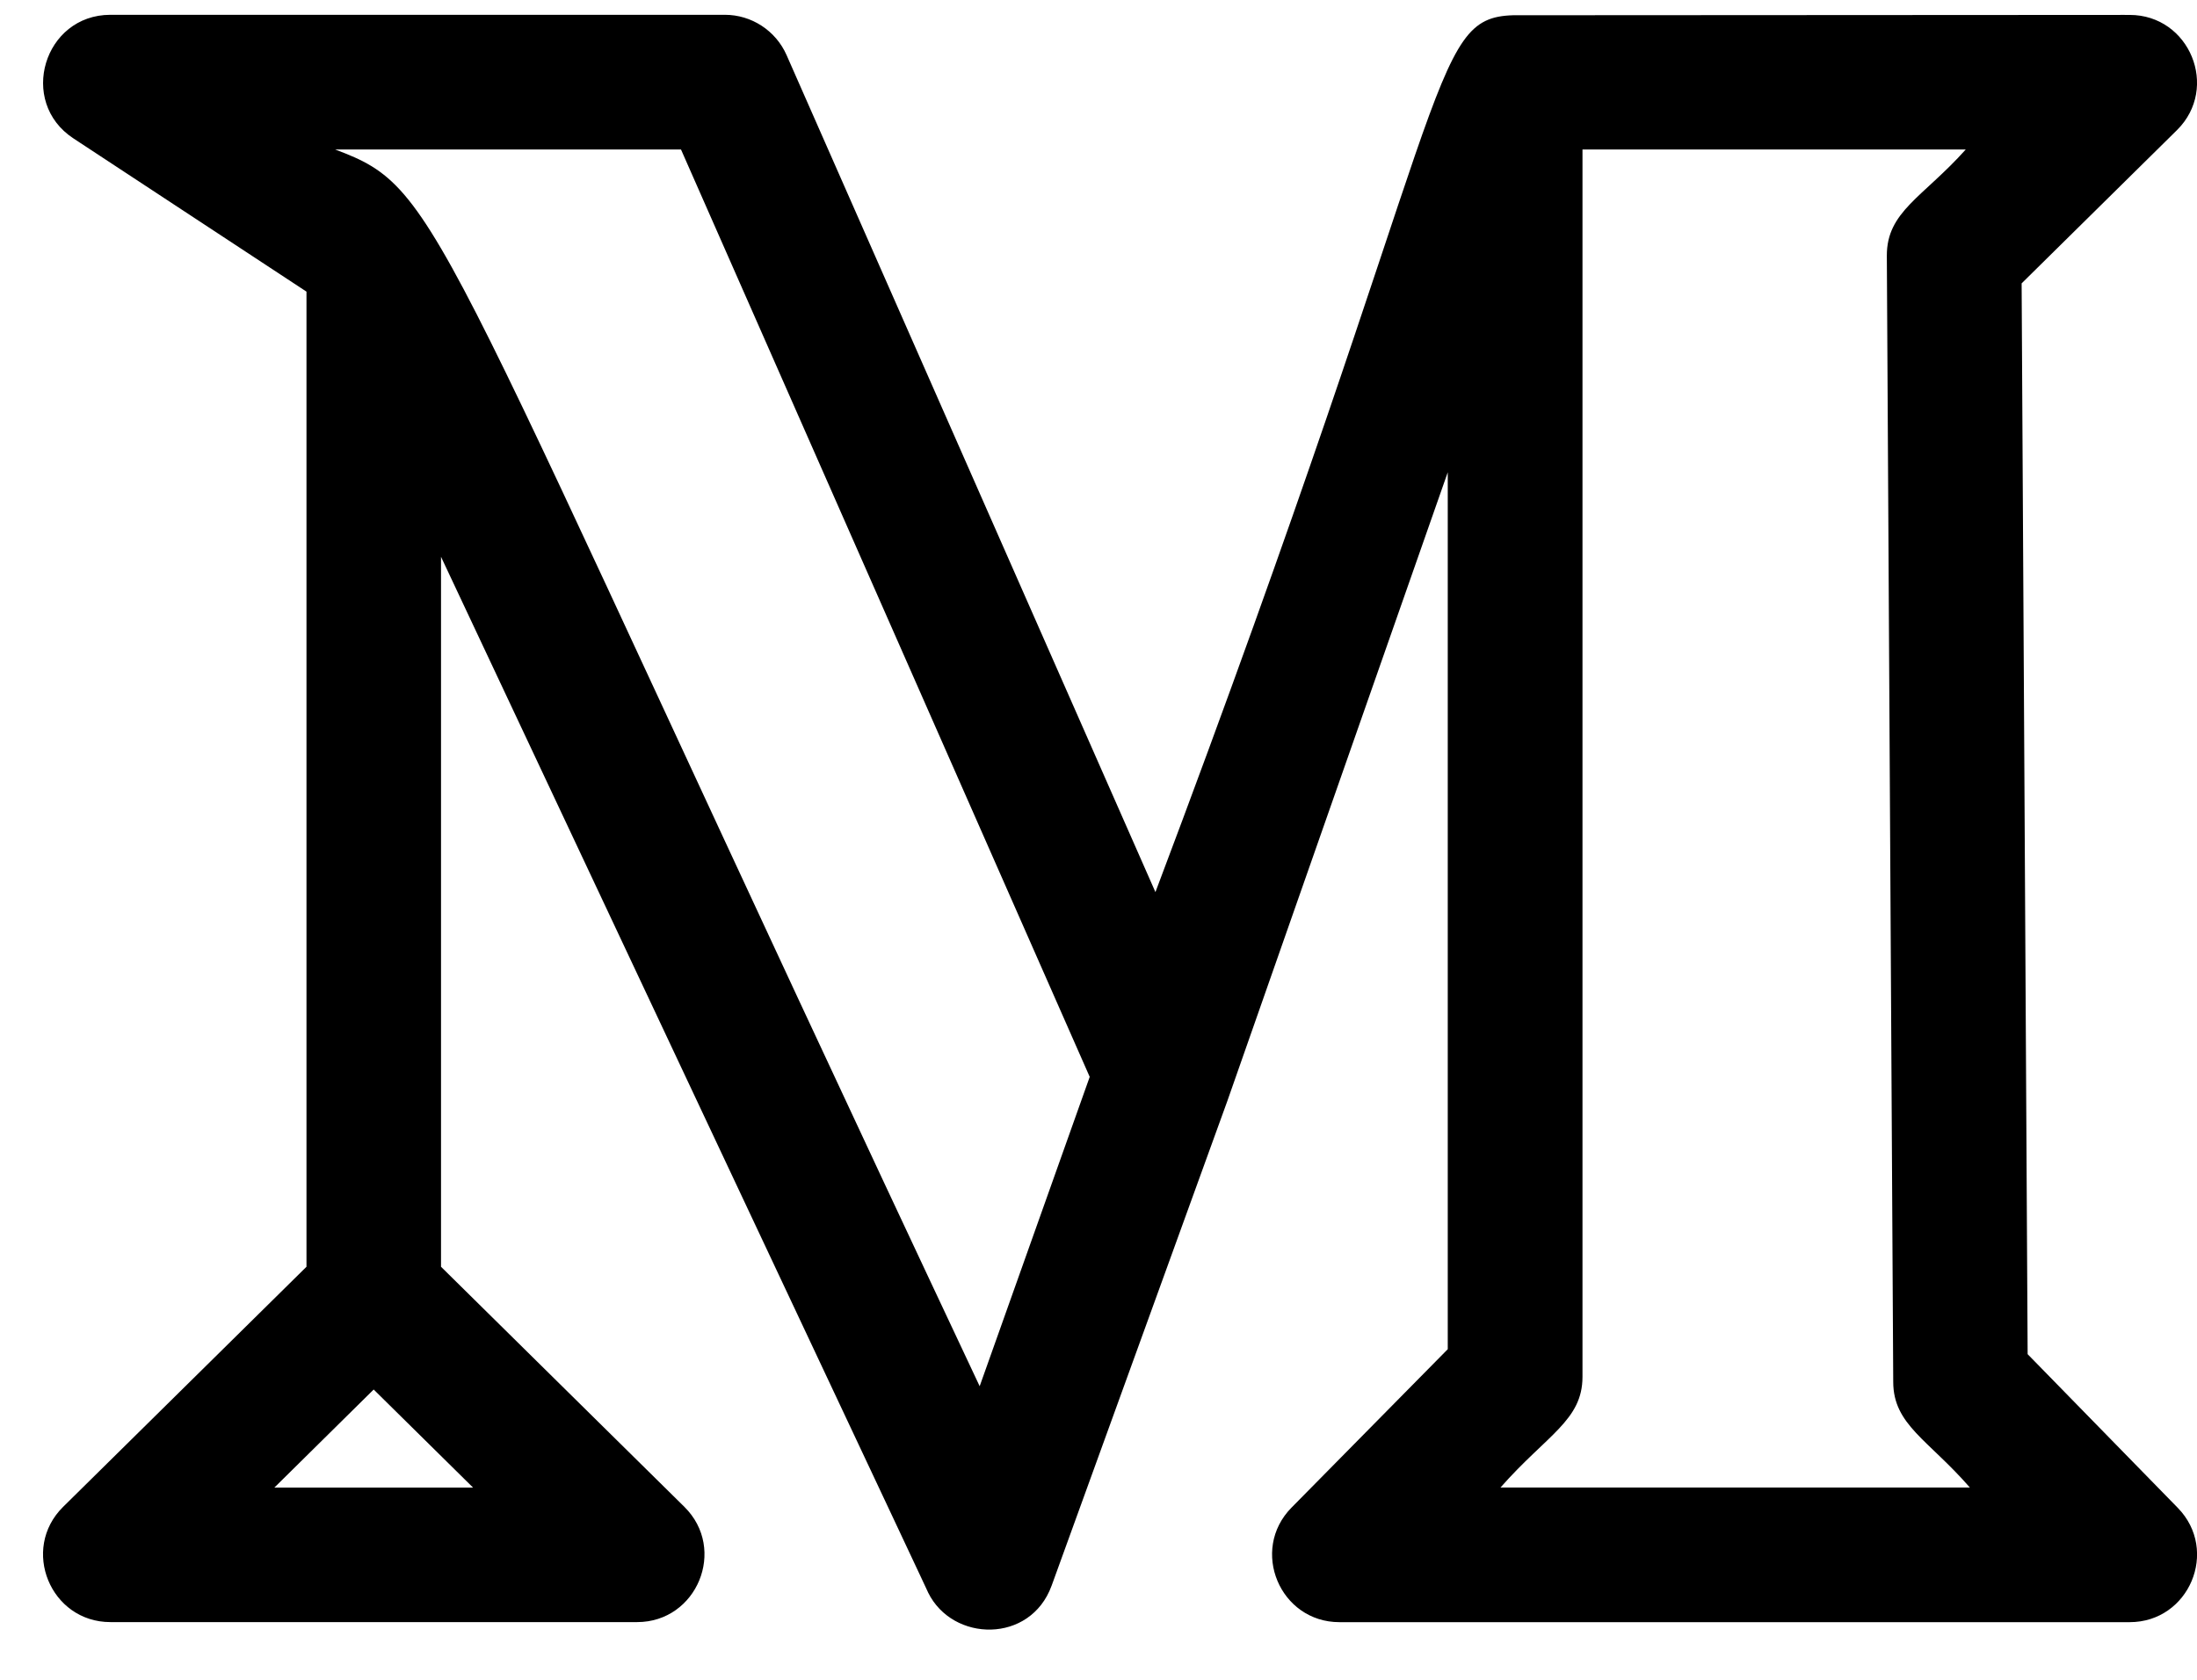
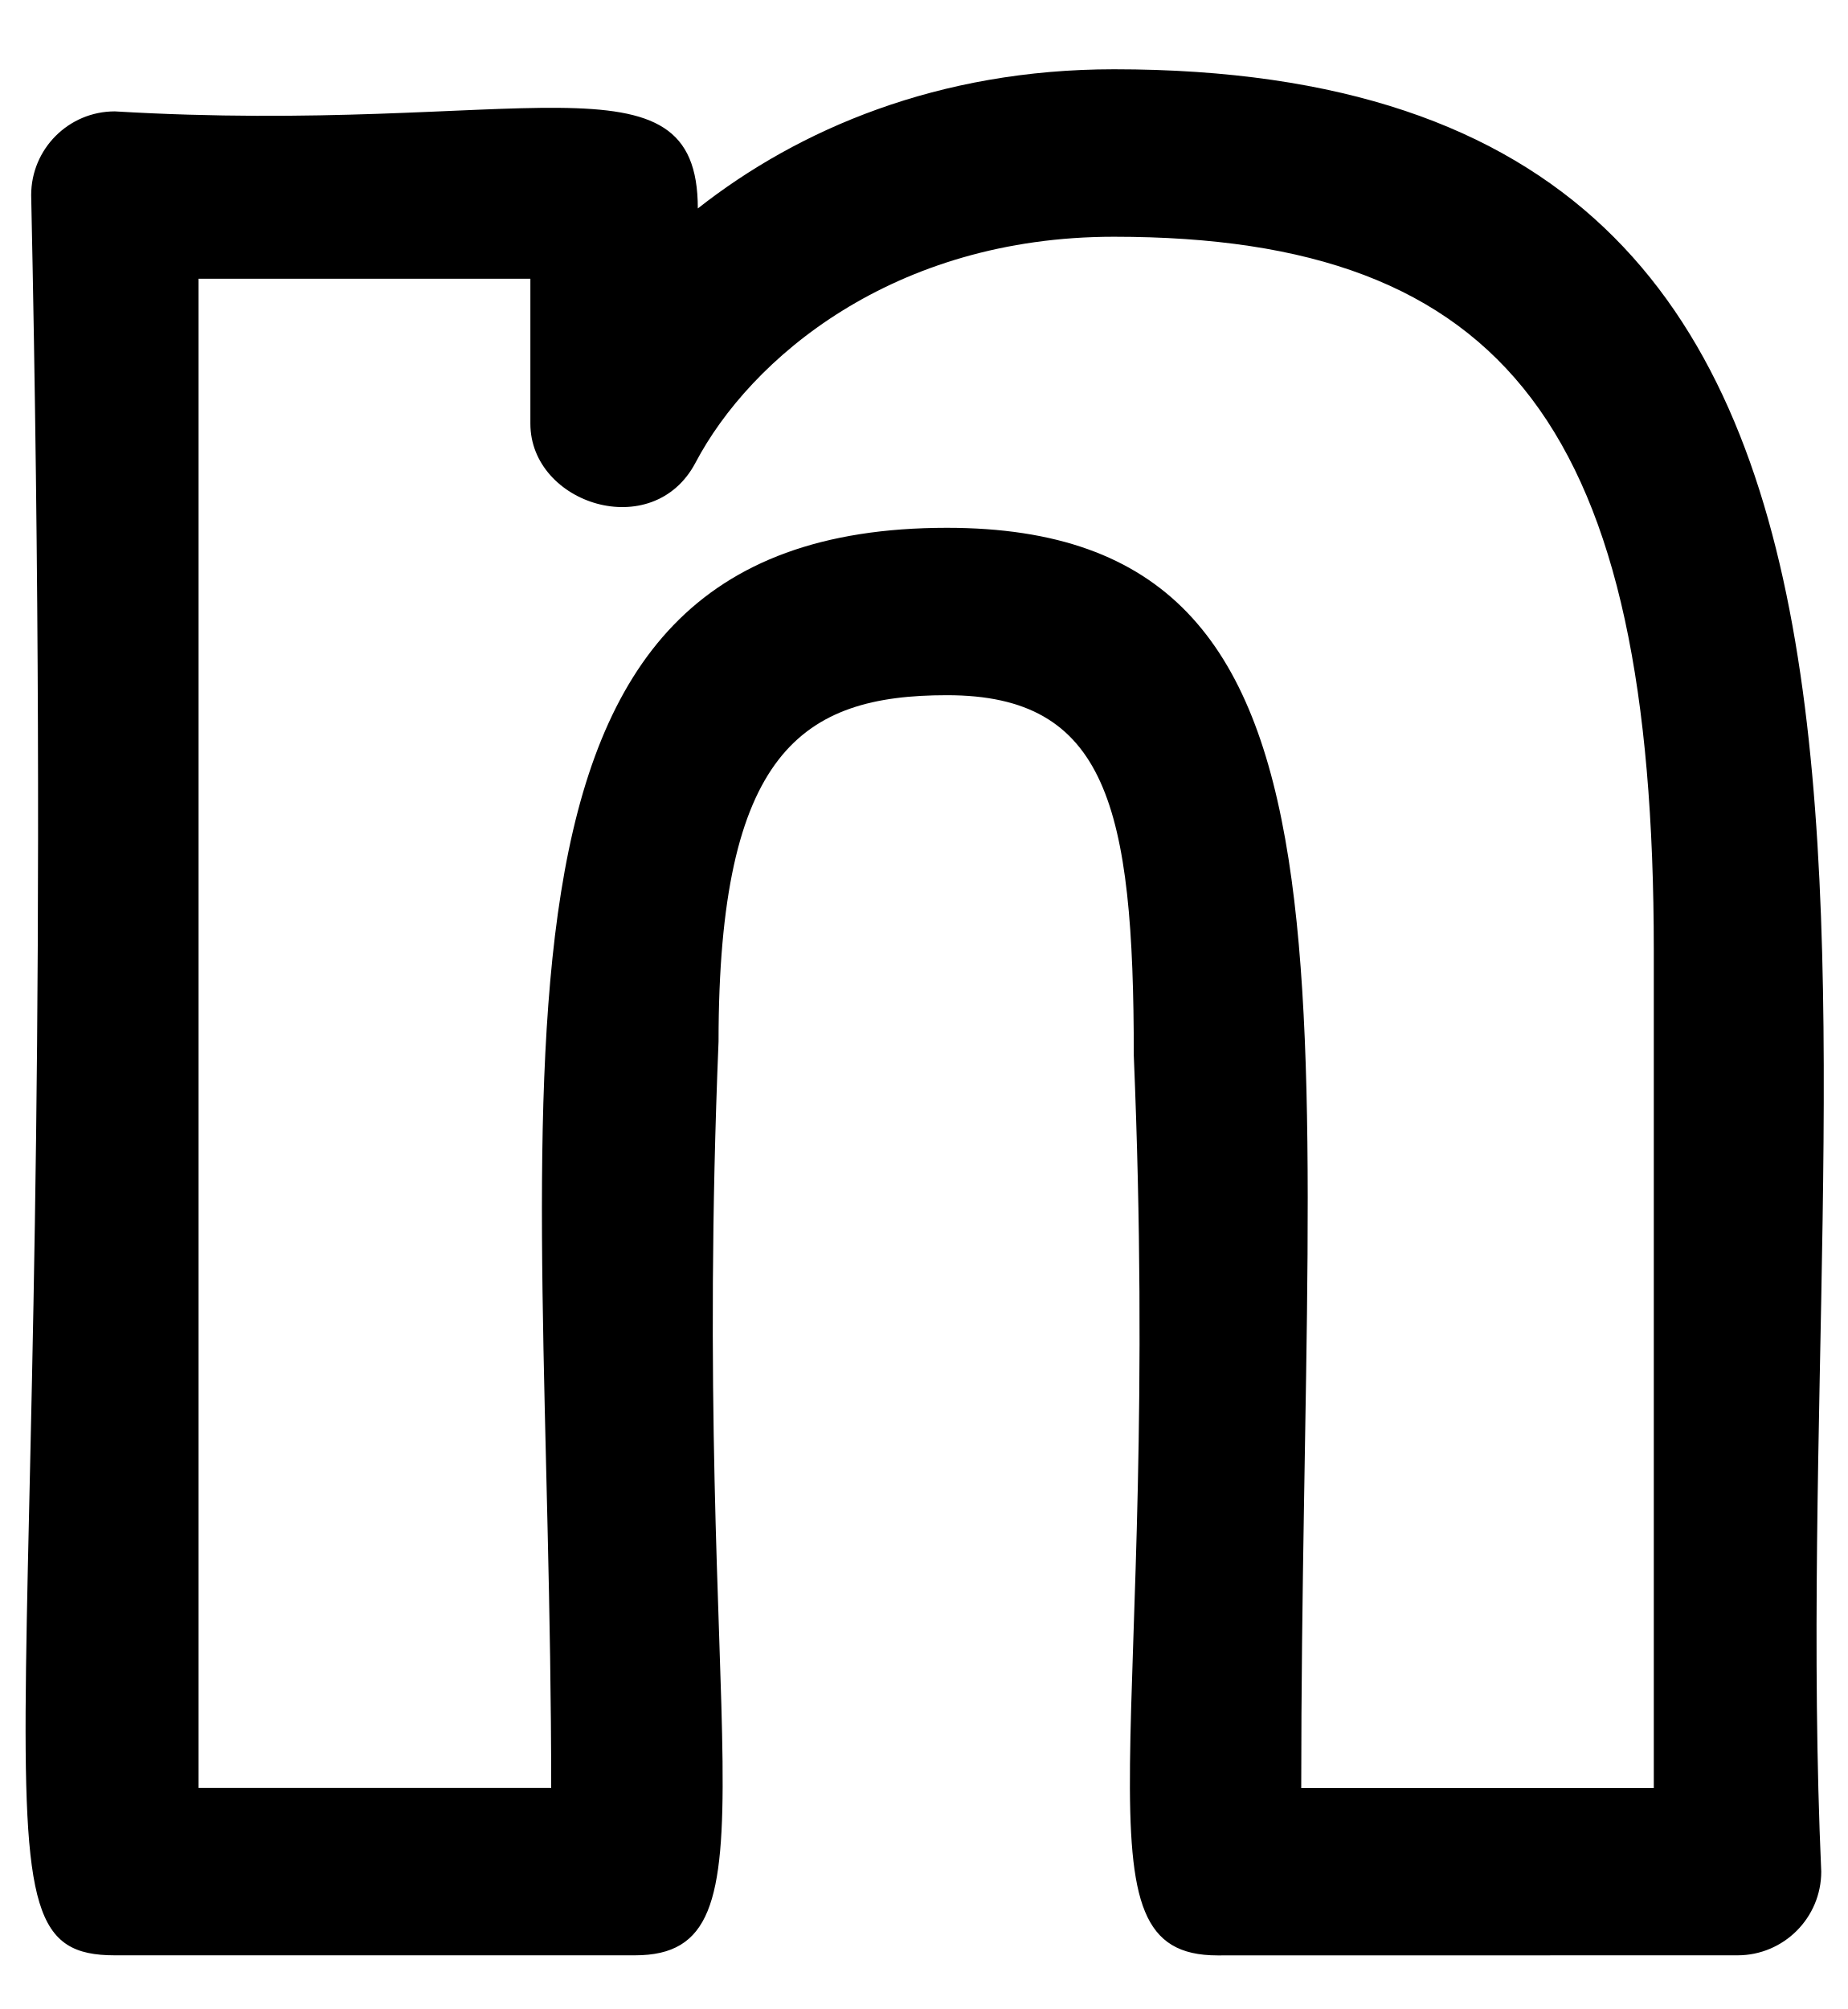
- <svg xmlns="http://www.w3.org/2000/svg" width="34" height="26" viewBox="0 0 34 26" fill="none">
-   <path d="M1.136 2.142L4.743 4.514V19.607L0.976 23.324C0.315 23.978 0.781 25.107 1.708 25.107H9.86C10.786 25.107 11.254 23.979 10.592 23.324L6.825 19.607V8.618C10.688 16.835 14.453 24.831 14.363 24.649C14.743 25.421 15.947 25.442 16.274 24.544L16.275 24.542C16.275 24.542 16.276 24.54 16.276 24.539C17.179 22.049 19.115 16.708 18.992 17.047C19.061 16.854 22.354 7.456 22.405 7.31V20.883L19.987 23.335C19.339 23.993 19.807 25.108 20.729 25.108H32.958C33.878 25.108 34.347 23.999 33.703 23.339L31.379 20.96L31.286 4.386L33.69 2.014C34.351 1.36 33.886 0.231 32.958 0.231C31.983 0.231 36.493 0.229 23.417 0.236C22.086 0.275 22.536 1.471 17.881 13.808L12.172 0.851C12.005 0.474 11.63 0.229 11.218 0.229H1.708C0.678 0.231 0.274 1.576 1.136 2.142ZM4.246 23.025L5.783 21.507L7.321 23.025H4.246ZM24.489 2.314H30.421C29.756 3.057 29.197 3.274 29.2 3.96L29.299 21.392C29.301 22.053 29.842 22.285 30.485 23.024H23.221C23.939 22.208 24.49 21.985 24.49 21.31V2.314H24.489ZM10.539 2.314L16.864 16.668L15.161 21.456C6.583 3.239 6.885 2.953 5.187 2.314H10.539Z" fill="black" />
+ <svg xmlns="http://www.w3.org/2000/svg" width="23" height="25" viewBox="0 0 23 25" fill="none">
+   <path d="M15.153 24.333C15.296 24.333 21.767 24.332 21.625 24.332C22.2 24.332 22.667 23.865 22.667 23.29C22.181 12.378 25.225 0.862 13.864 0.862C11.679 0.862 9.939 1.608 8.685 2.594C8.685 0.565 6.492 1.687 1.429 1.386C0.854 1.386 0.388 1.853 0.388 2.428C0.807 22.103 -0.549 24.332 1.429 24.332H7.901C9.781 24.332 8.585 21.682 8.943 12.96C8.943 9.357 9.985 8.651 11.785 8.651C13.776 8.651 14.111 10.035 14.111 13.135C14.468 21.7 13.281 24.333 15.153 24.333ZM11.785 6.568C5.547 6.568 6.86 13.426 6.86 22.249H2.471V3.469H6.601V5.272C6.601 6.272 8.125 6.764 8.656 5.758C9.339 4.461 11.114 2.946 13.864 2.946C18.762 2.946 20.583 5.353 20.583 11.829V22.25H16.195C16.195 12.328 17.244 6.568 11.785 6.568Z" fill="black" />
</svg>
